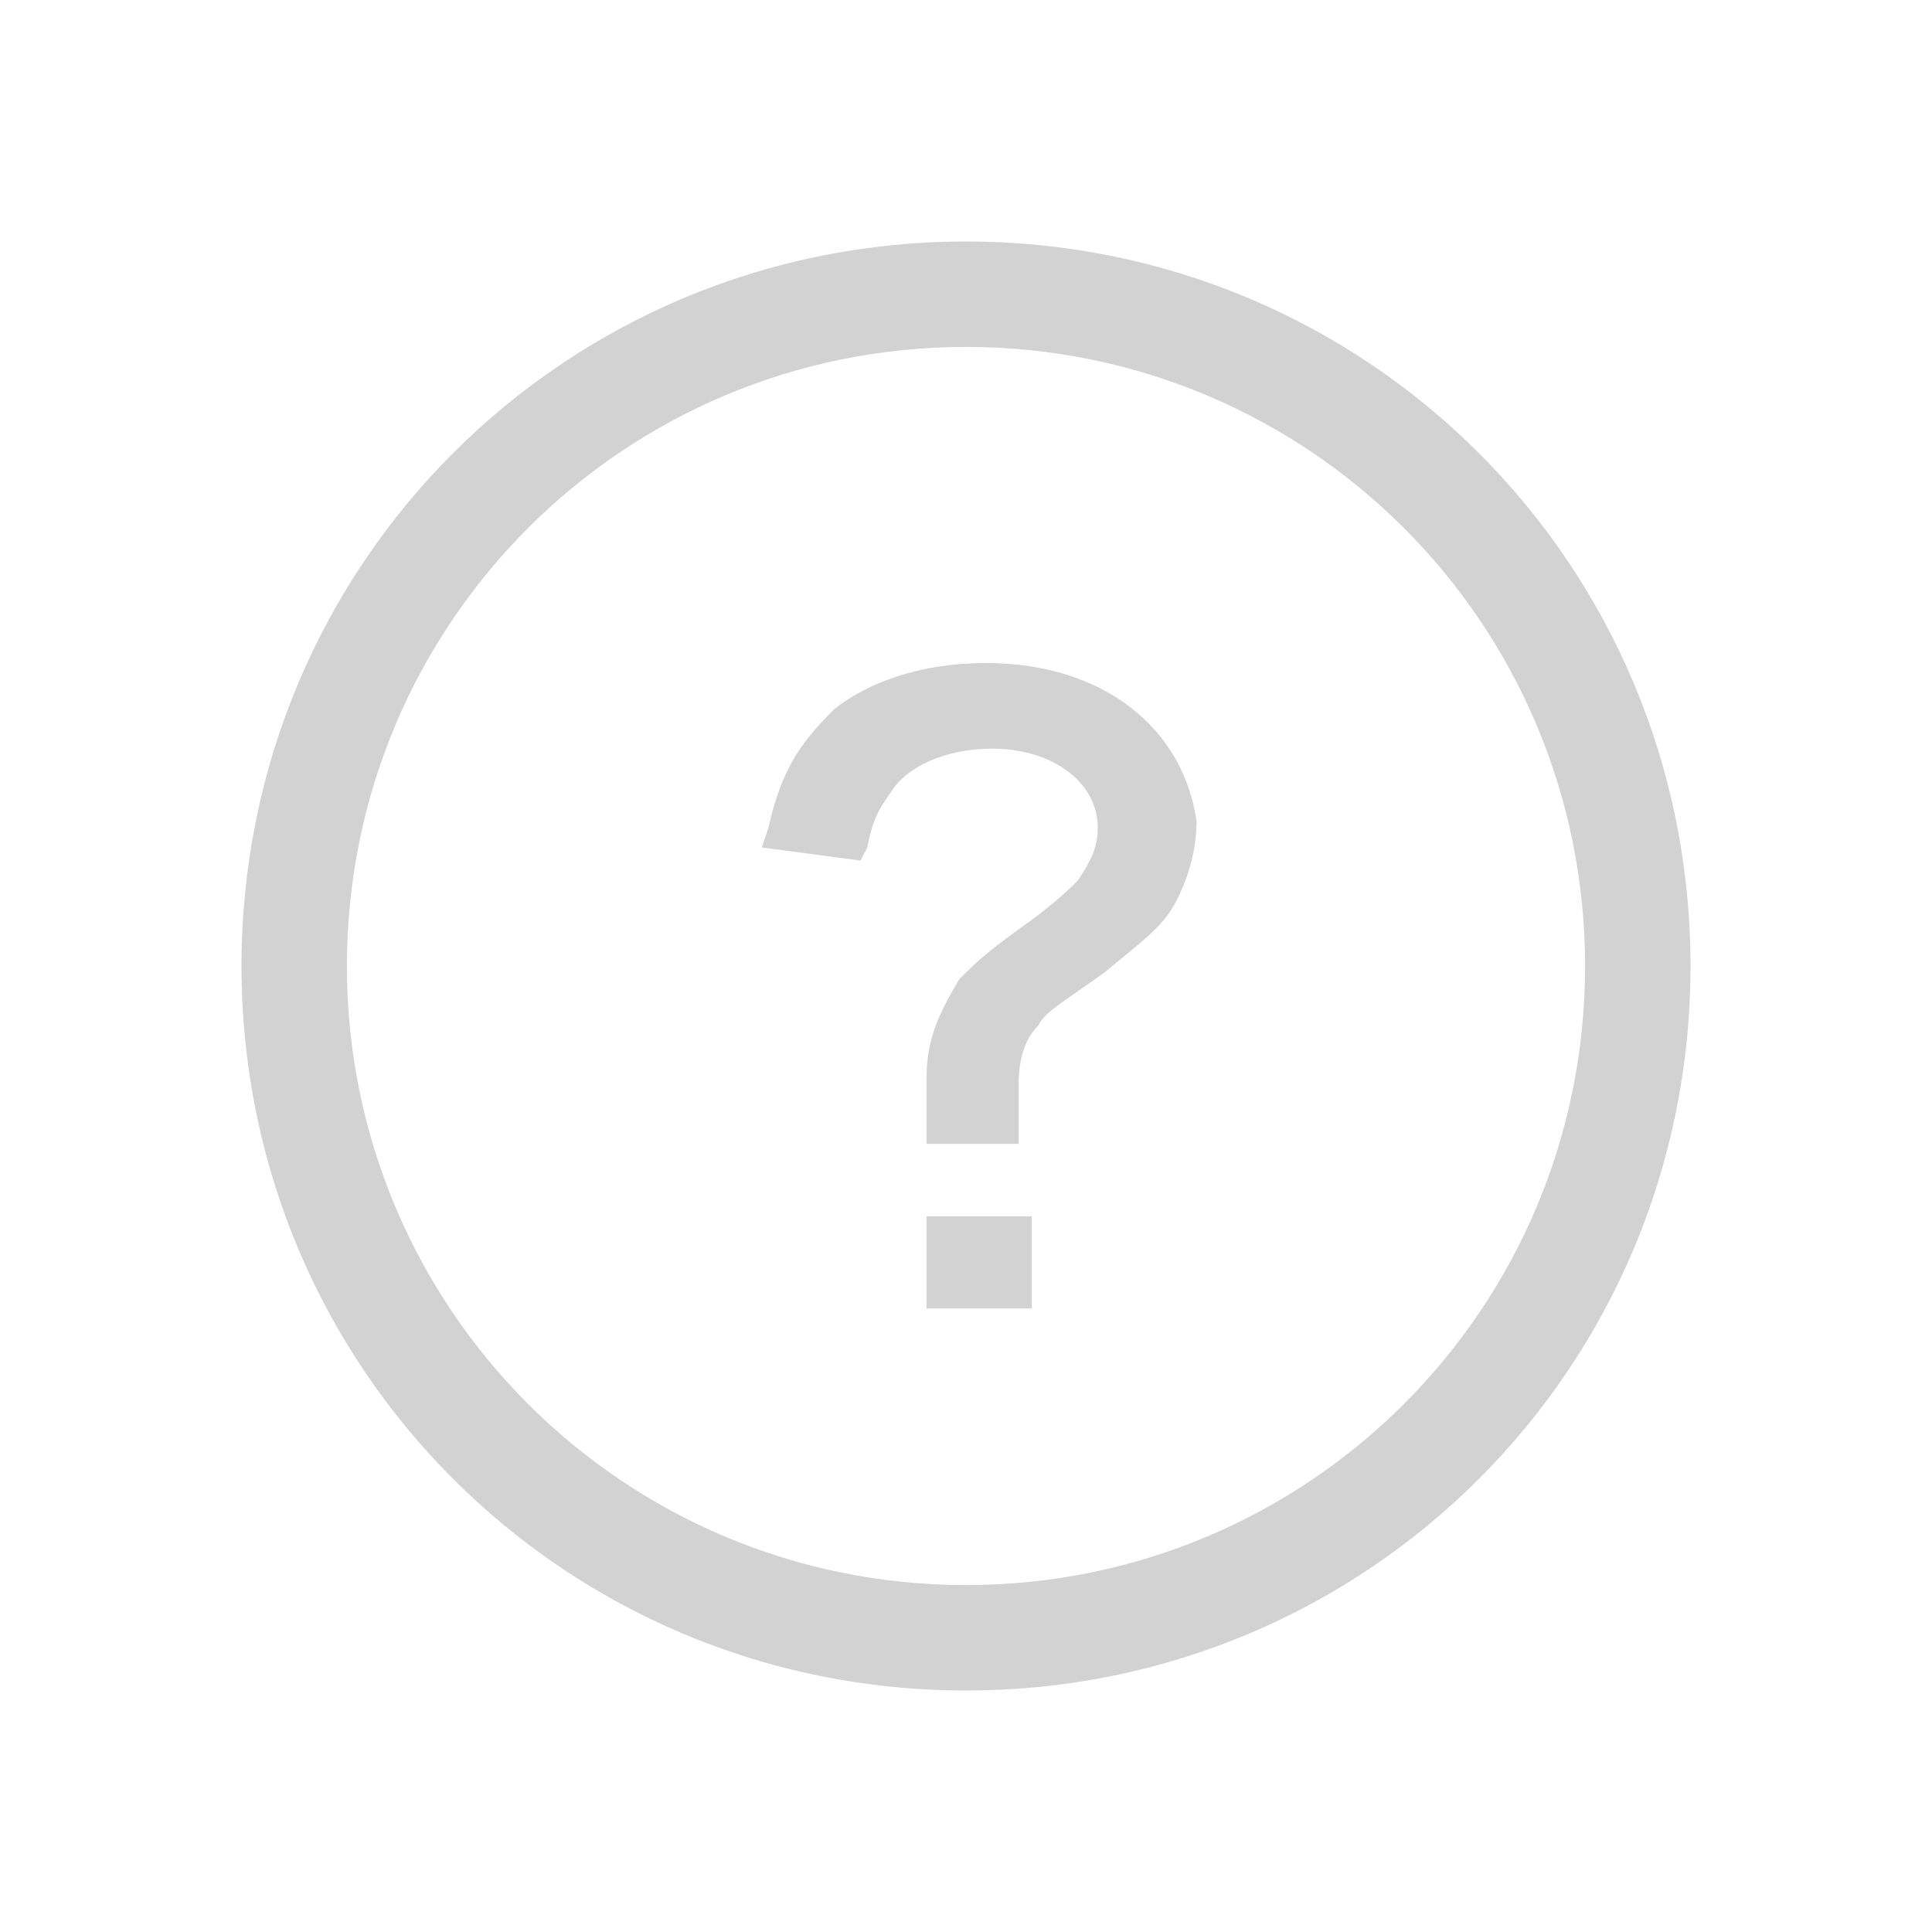
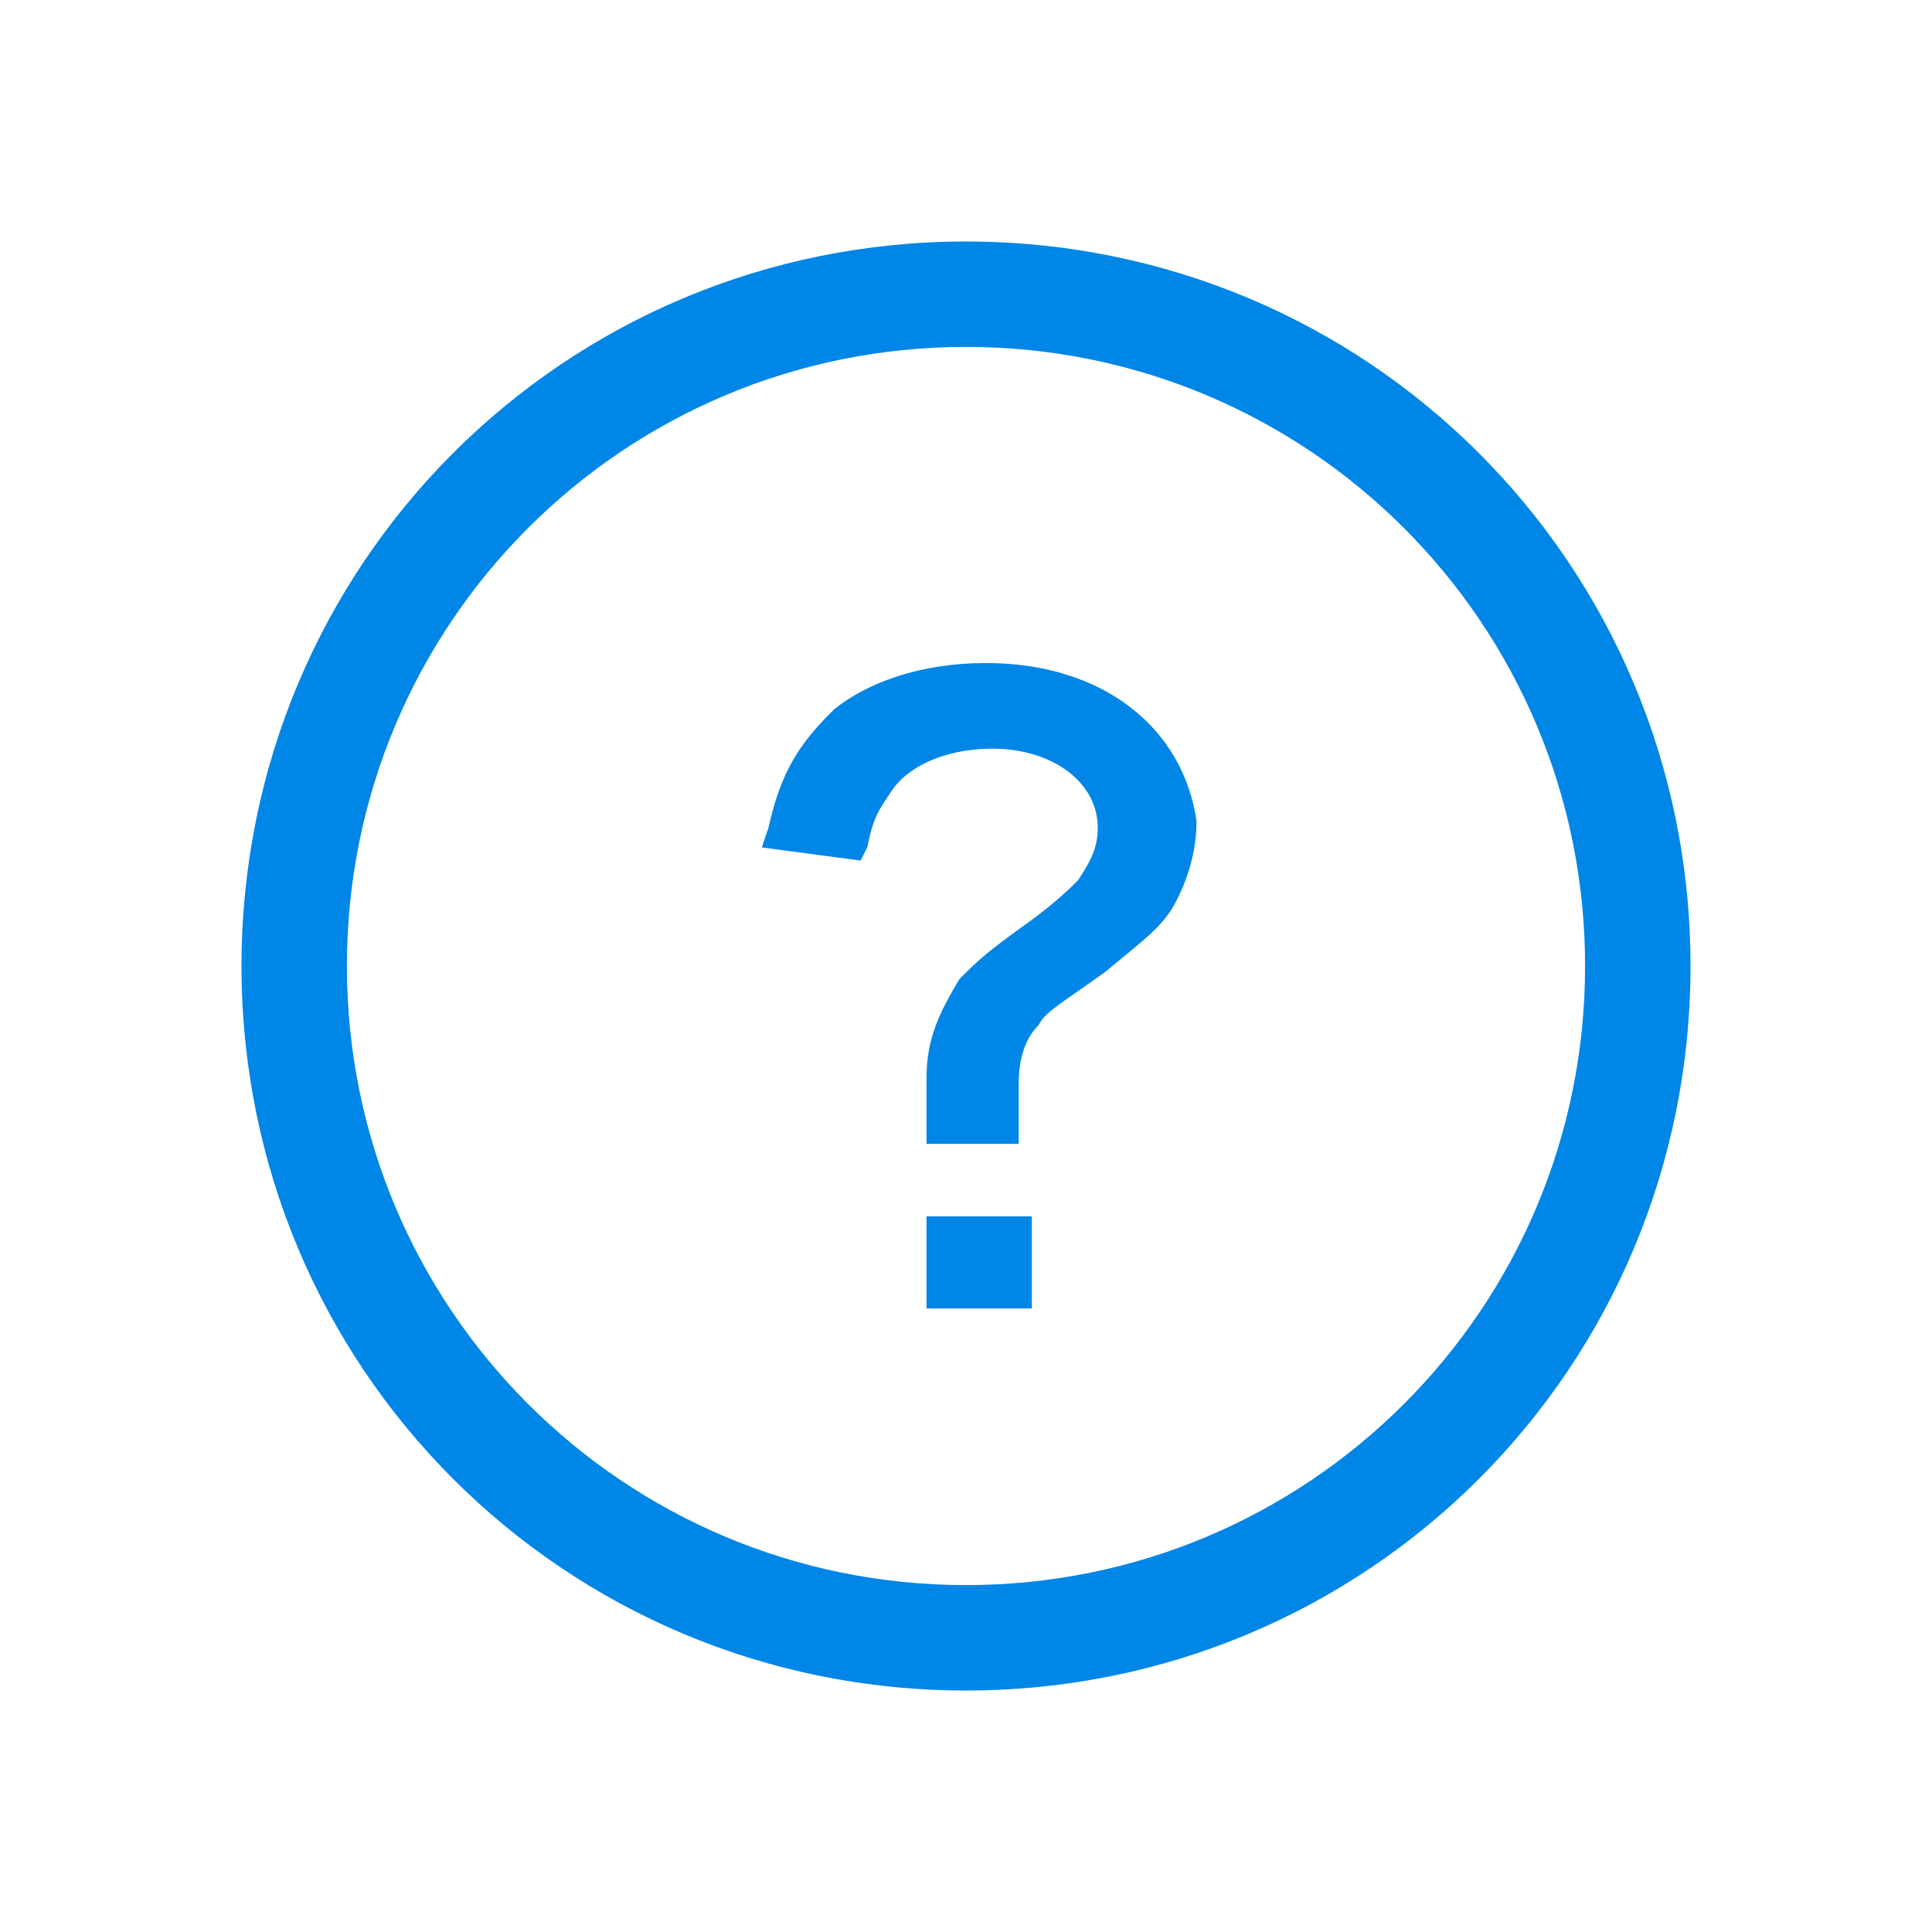
<svg xmlns="http://www.w3.org/2000/svg" width="16px" height="16px" viewBox="0 0 16 16" version="1.1">
  <g id="--" stroke="none" stroke-width="1" fill="none" fill-rule="evenodd">
-     <g id="Artboard" transform="translate(-603, -349)">
-       <g id="疑问-hover_export" transform="translate(603, 349)">
+     <g id="控件" transform="translate(-603, -242)">
+       <g id="疑问-hover_export" transform="translate(603, 242)">
        <g id="疑问-hover">
          <rect id="Rectangle" fill="#000000" opacity="0" x="0" y="0" width="16" height="16" />
-           <path d="M8,2 C4.673,2 2,4.673 2,8 C2,11.327 4.673,14 8,14 C11.327,14 14,11.327 14,8 C14,4.673 11.327,2 8,2 Z M8,13.127 C5.164,13.127 2.873,10.836 2.873,8 C2.873,5.164 5.164,2.873 8,2.873 C10.836,2.873 13.127,5.164 13.127,8 C13.127,10.836 10.836,13.127 8,13.127 Z M8.164,5.491 C7.618,5.491 7.182,5.655 6.909,5.873 C6.636,6.145 6.473,6.364 6.364,6.855 L6.309,7.018 L7.127,7.127 L7.182,7.018 C7.236,6.745 7.291,6.691 7.4,6.527 C7.564,6.309 7.891,6.2 8.218,6.2 C8.709,6.2 9.091,6.473 9.091,6.855 C9.091,7.018 9.036,7.127 8.927,7.291 C8.873,7.345 8.764,7.455 8.545,7.618 C8.164,7.891 8.109,7.945 7.945,8.109 C7.782,8.382 7.673,8.6 7.673,8.927 L7.673,9.473 L8.436,9.473 L8.436,9.309 L8.436,9.091 L8.436,8.982 C8.436,8.764 8.491,8.6 8.6,8.491 C8.655,8.382 8.764,8.327 9.145,8.055 C9.473,7.782 9.636,7.673 9.745,7.455 C9.855,7.236 9.909,7.018 9.909,6.8 C9.8,6.036 9.145,5.491 8.164,5.491 Z M7.673,10.073 L8.545,10.073 L8.545,10.836 L7.673,10.836 L7.673,10.073 Z" id="Shape" fill="#D2D2D3" fill-rule="nonzero" />
+           <path d="M8,2 C4.673,2 2,4.673 2,8 C2,11.327 4.673,14 8,14 C11.327,14 14,11.327 14,8 C14,4.673 11.327,2 8,2 Z M8,13.127 C5.164,13.127 2.873,10.836 2.873,8 C2.873,5.164 5.164,2.873 8,2.873 C10.836,2.873 13.127,5.164 13.127,8 C13.127,10.836 10.836,13.127 8,13.127 Z M8.164,5.491 C7.618,5.491 7.182,5.655 6.909,5.873 C6.636,6.145 6.473,6.364 6.364,6.855 L6.309,7.018 L7.127,7.127 L7.182,7.018 C7.236,6.745 7.291,6.691 7.4,6.527 C7.564,6.309 7.891,6.2 8.218,6.2 C8.709,6.2 9.091,6.473 9.091,6.855 C9.091,7.018 9.036,7.127 8.927,7.291 C8.873,7.345 8.764,7.455 8.545,7.618 C8.164,7.891 8.109,7.945 7.945,8.109 C7.782,8.382 7.673,8.6 7.673,8.927 L7.673,9.473 L8.436,9.473 L8.436,9.309 L8.436,9.091 L8.436,8.982 C8.436,8.764 8.491,8.6 8.6,8.491 C8.655,8.382 8.764,8.327 9.145,8.055 C9.473,7.782 9.636,7.673 9.745,7.455 C9.855,7.236 9.909,7.018 9.909,6.8 C9.8,6.036 9.145,5.491 8.164,5.491 Z M7.673,10.073 L8.545,10.073 L8.545,10.836 L7.673,10.836 L7.673,10.073 Z" id="Shape" fill="#0086E6" fill-rule="nonzero" />
        </g>
      </g>
    </g>
  </g>
</svg>
